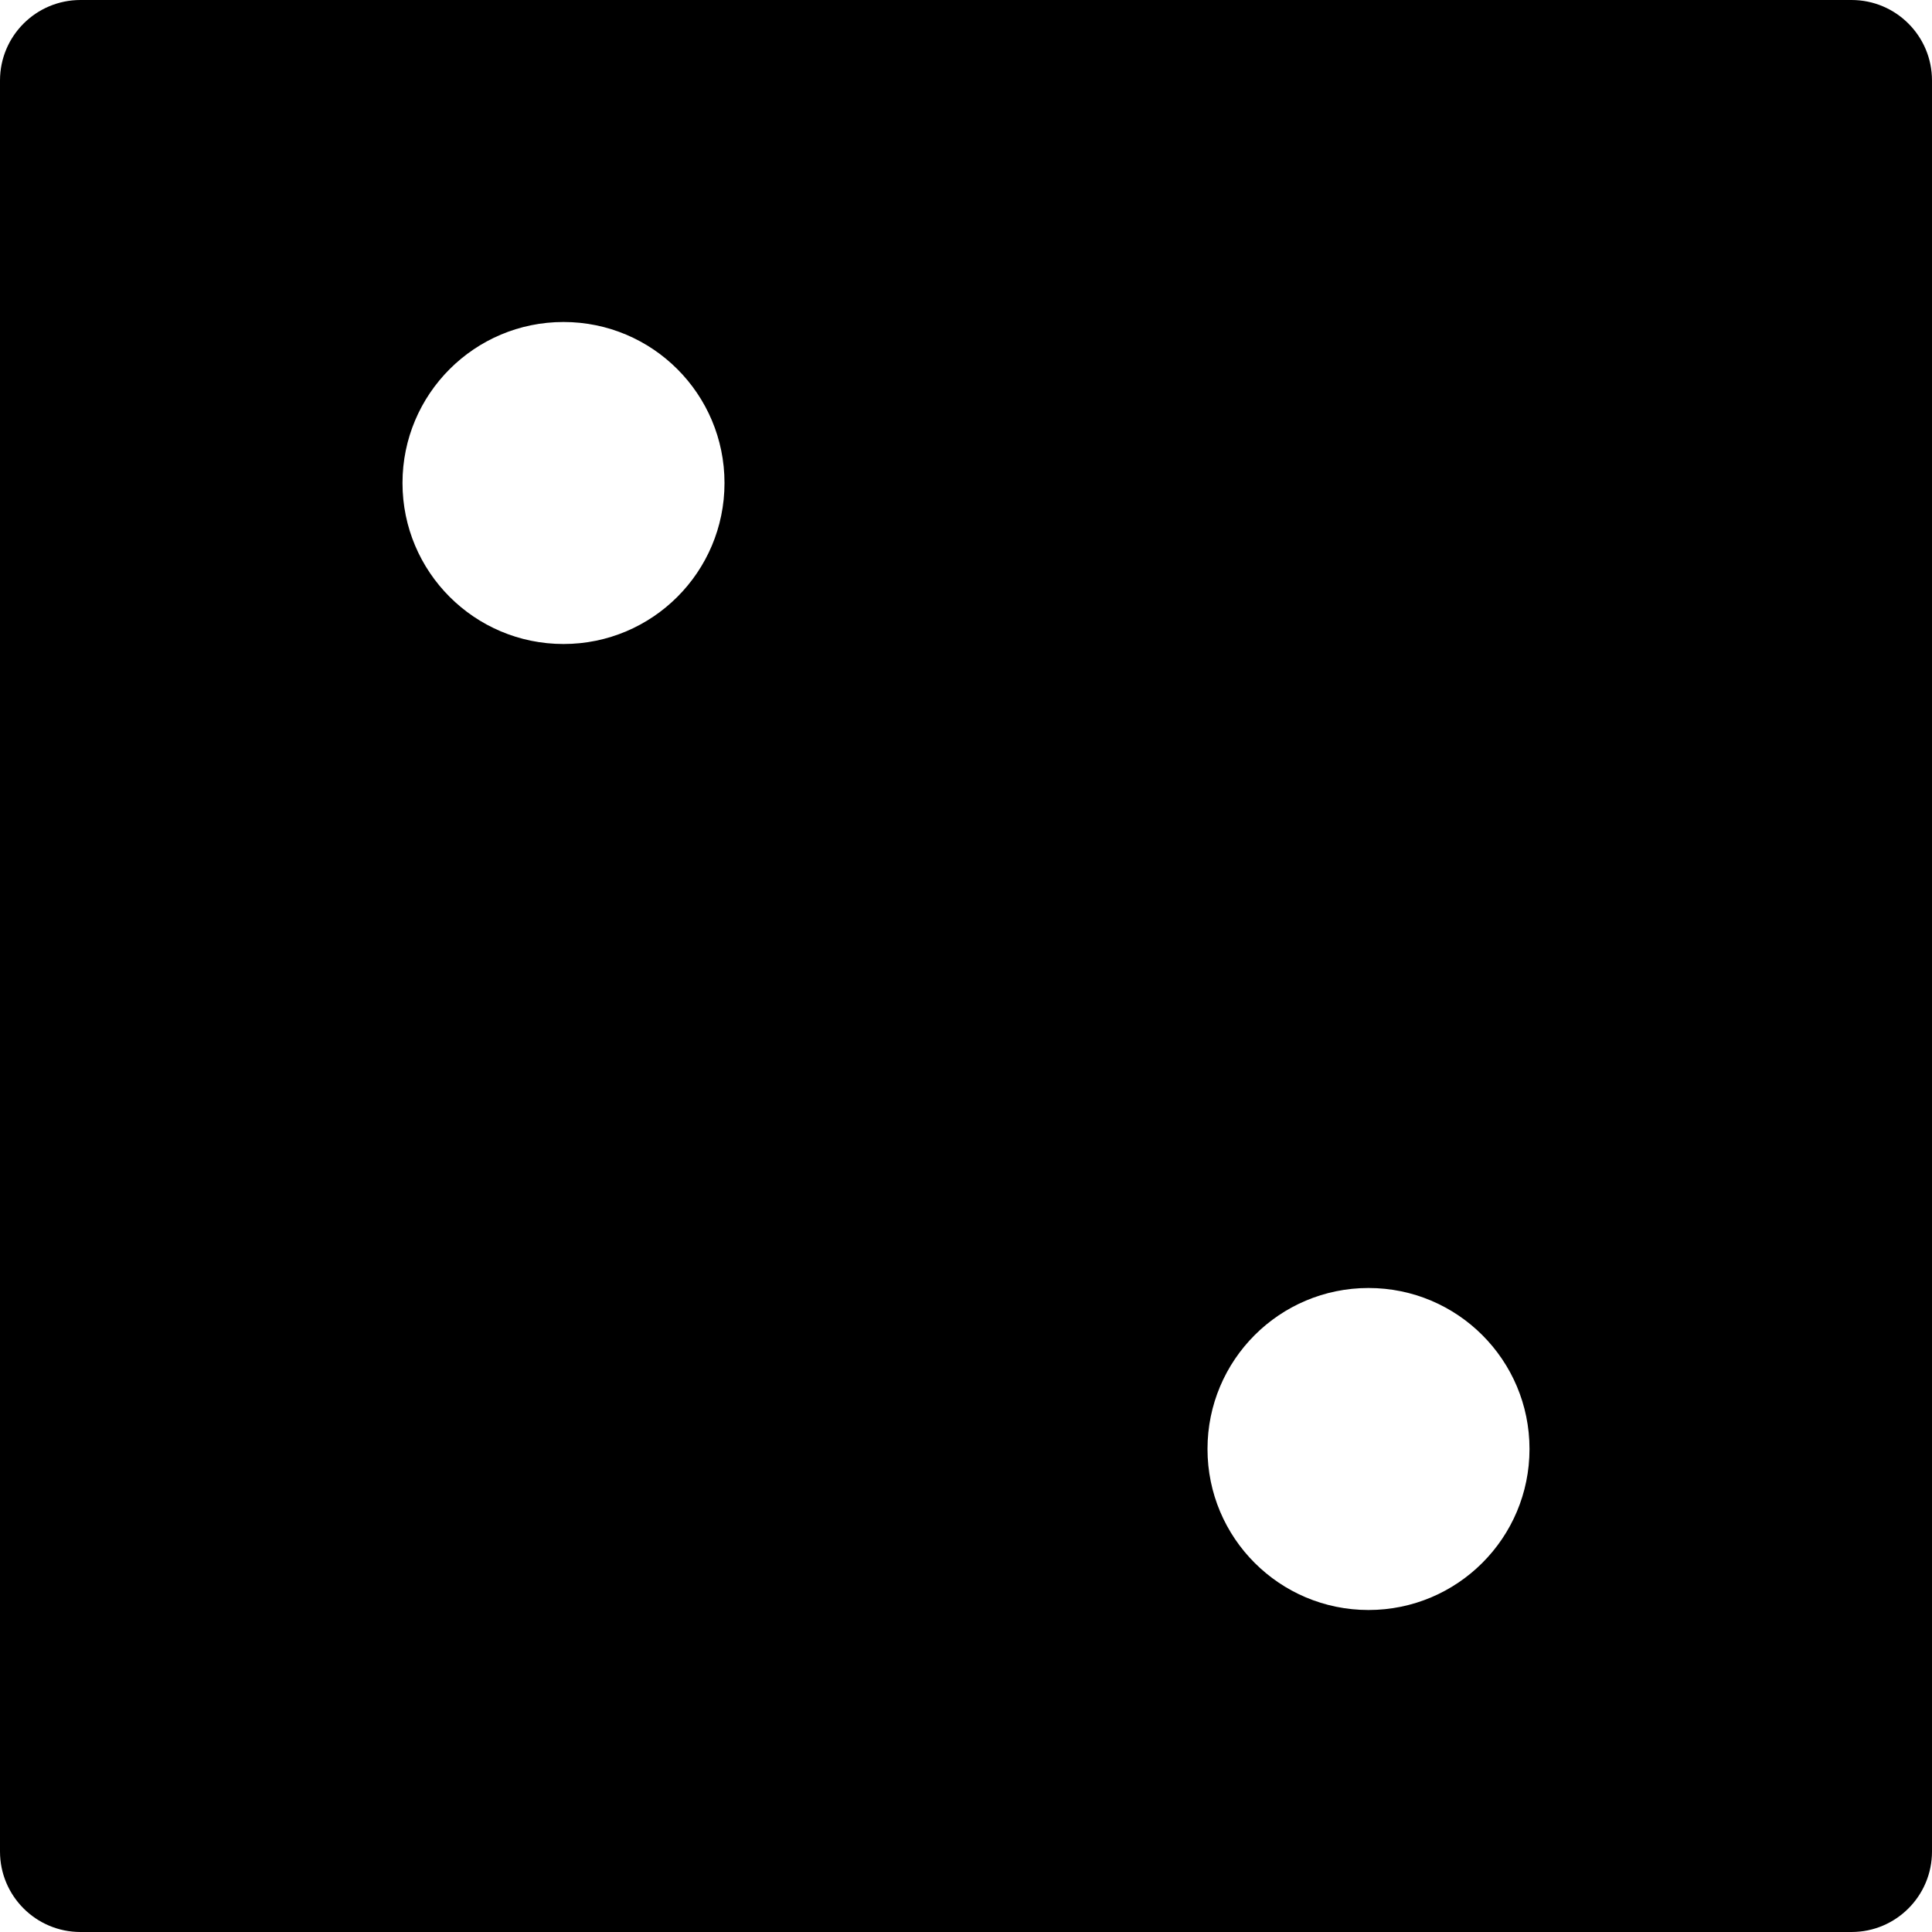
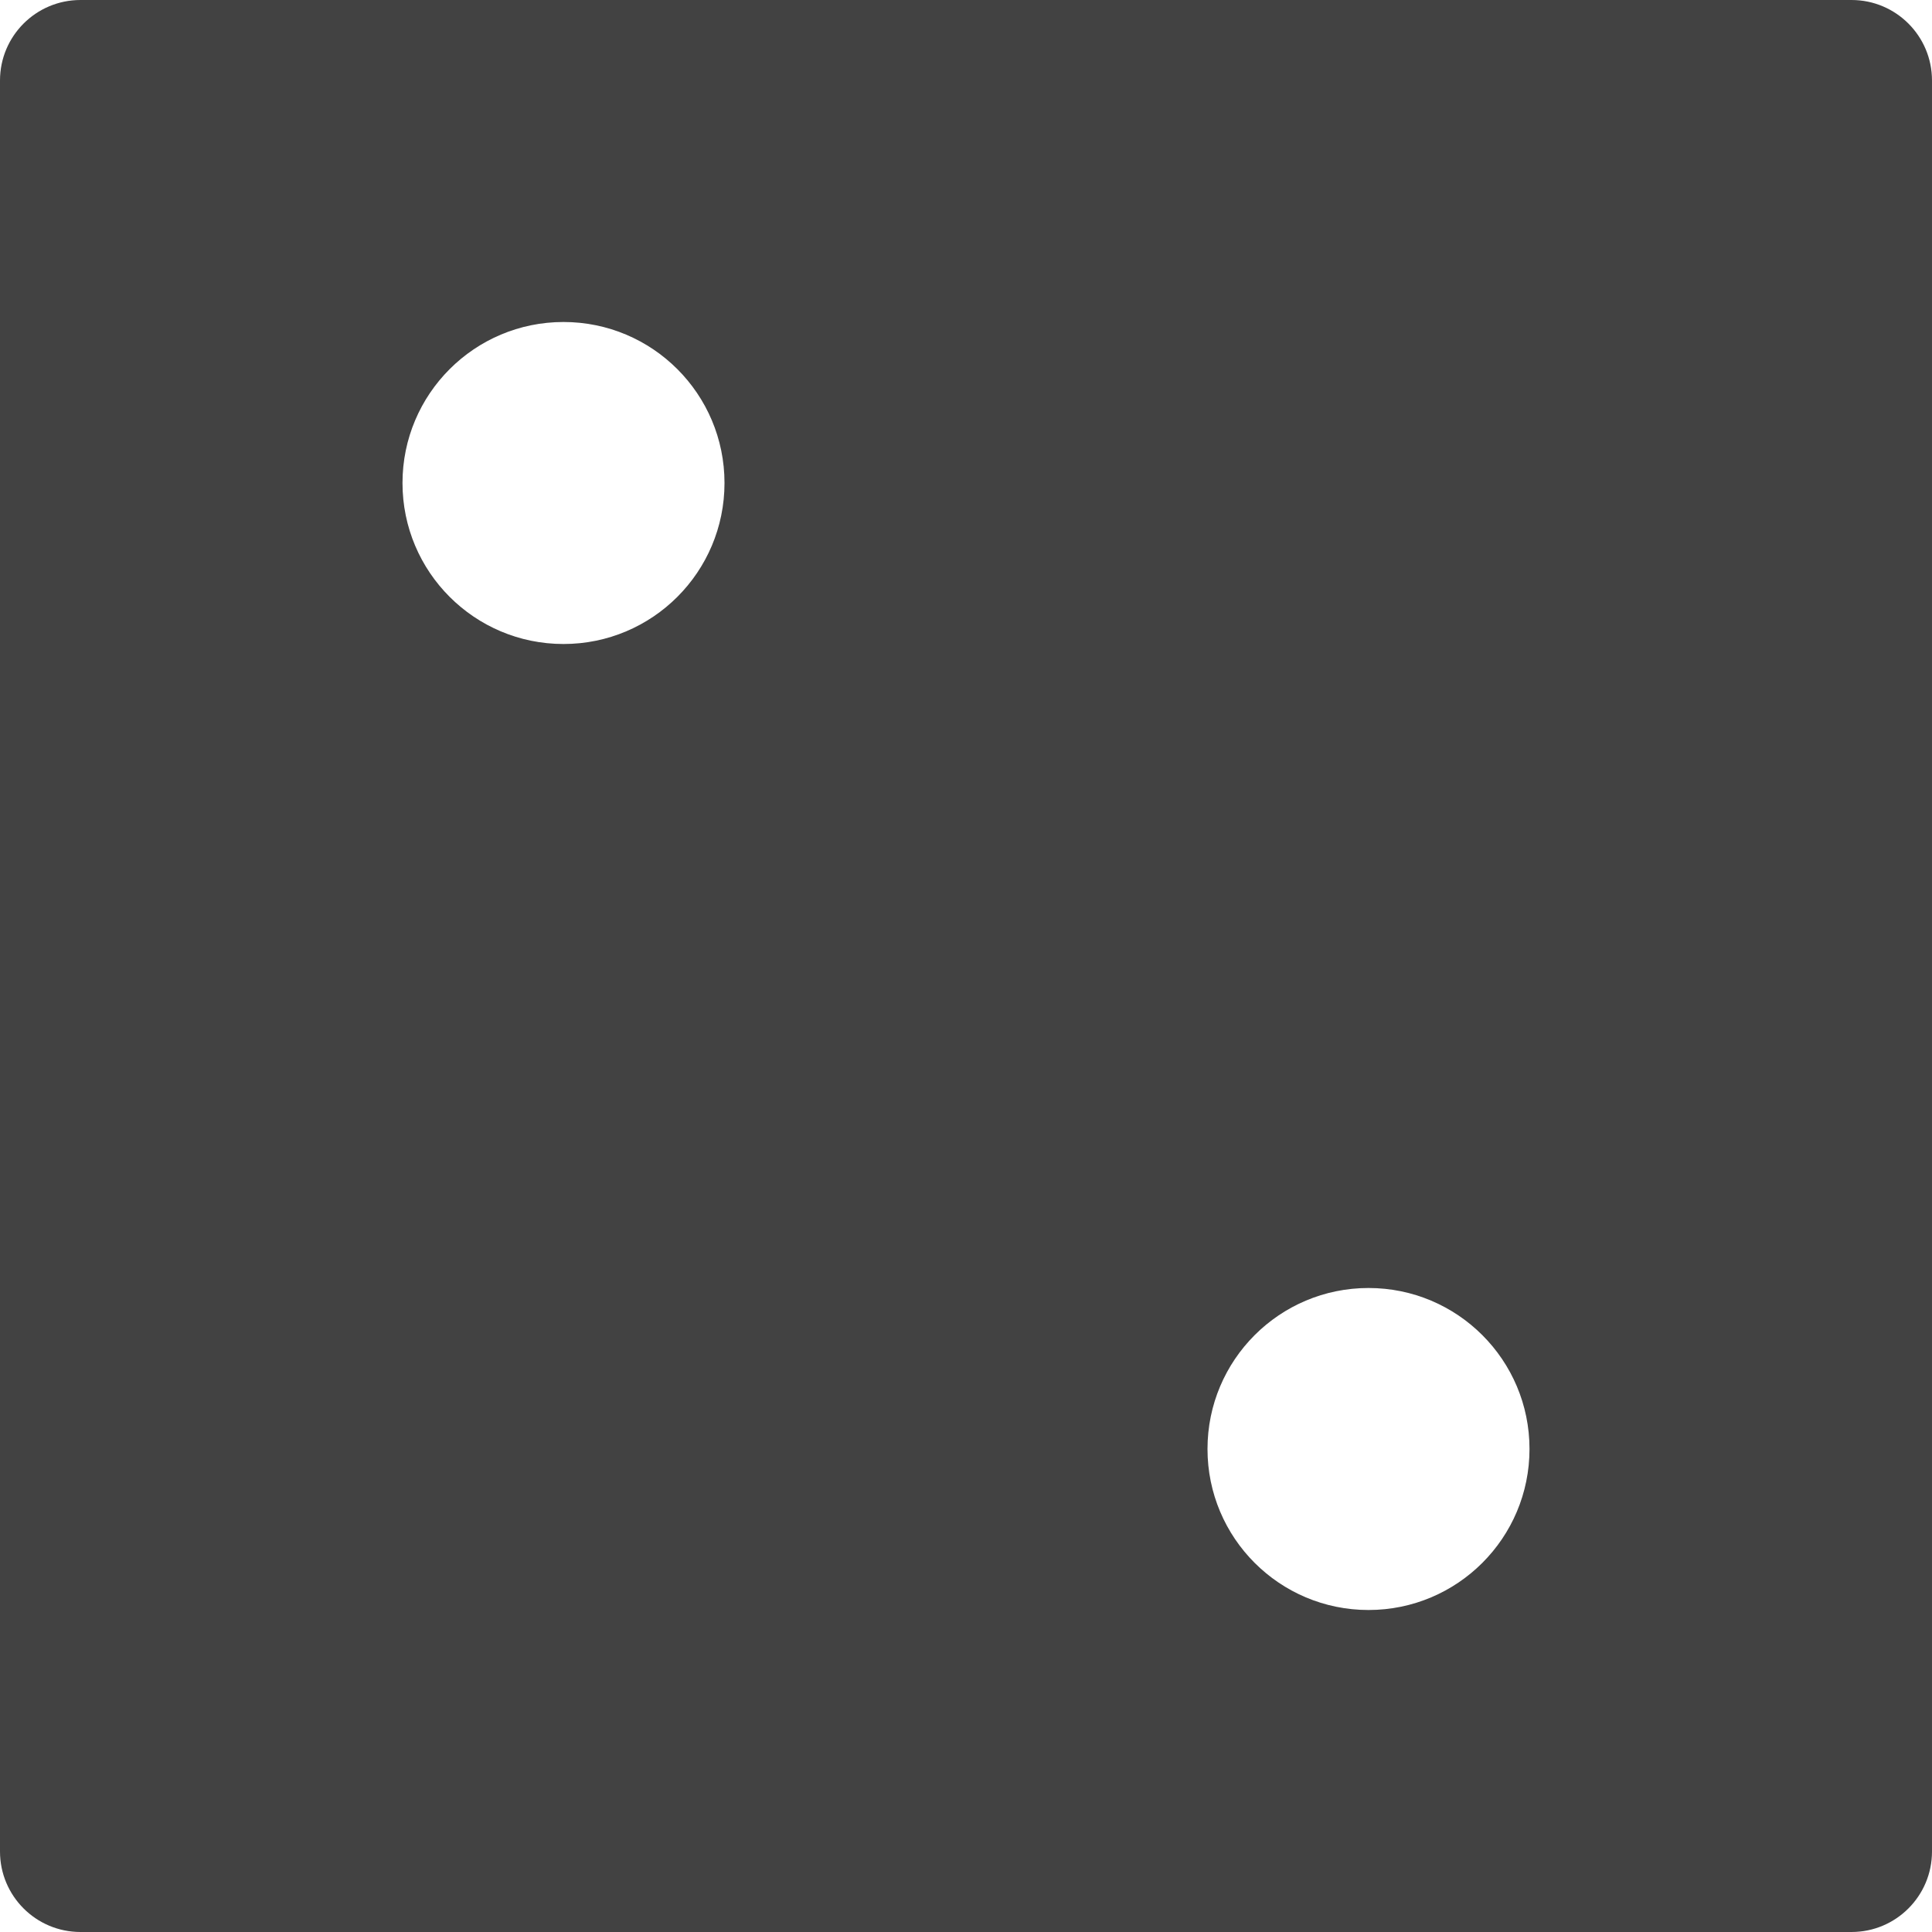
<svg xmlns="http://www.w3.org/2000/svg" version="1.1" id="Layer_1" x="0px" y="0px" viewBox="0 0 512 512" style="enable-background:new 0 0 512 512;" xml:space="preserve">
  <g>
    <g>
-       <path d="M490.667,0H21.333C9.536,0,0,9.557,0,21.333v469.333C0,502.443,9.536,512,21.333,512h469.333    c11.797,0,21.333-9.557,21.333-21.333V21.333C512,9.557,502.464,0,490.667,0z M149.333,170.667    c-23.573,0-42.667-19.093-42.667-42.667c0-23.573,19.093-42.667,42.667-42.667C172.907,85.333,192,104.427,192,128    C192,151.573,172.907,170.667,149.333,170.667z M362.667,426.667C339.093,426.667,320,407.573,320,384    c0-23.573,19.093-42.667,42.667-42.667c23.573,0,42.667,19.093,42.667,42.667C405.333,407.573,386.24,426.667,362.667,426.667z" />
+       <path fill="#424242" d="M490.667,0H21.333C9.536,0,0,9.557,0,21.333v469.333C0,502.443,9.536,512,21.333,512h469.333    c11.797,0,21.333-9.557,21.333-21.333V21.333C512,9.557,502.464,0,490.667,0z M149.333,170.667    c-23.573,0-42.667-19.093-42.667-42.667c0-23.573,19.093-42.667,42.667-42.667C172.907,85.333,192,104.427,192,128    C192,151.573,172.907,170.667,149.333,170.667z M362.667,426.667C339.093,426.667,320,407.573,320,384    c0-23.573,19.093-42.667,42.667-42.667c23.573,0,42.667,19.093,42.667,42.667C405.333,407.573,386.24,426.667,362.667,426.667z" />
    </g>
  </g>
  <g>
</g>
  <g>
</g>
  <g>
</g>
  <g>
</g>
  <g>
</g>
  <g>
</g>
  <g>
</g>
  <g>
</g>
  <g>
</g>
  <g>
</g>
  <g>
</g>
  <g>
</g>
  <g>
</g>
  <g>
</g>
  <g>
</g>
</svg>
